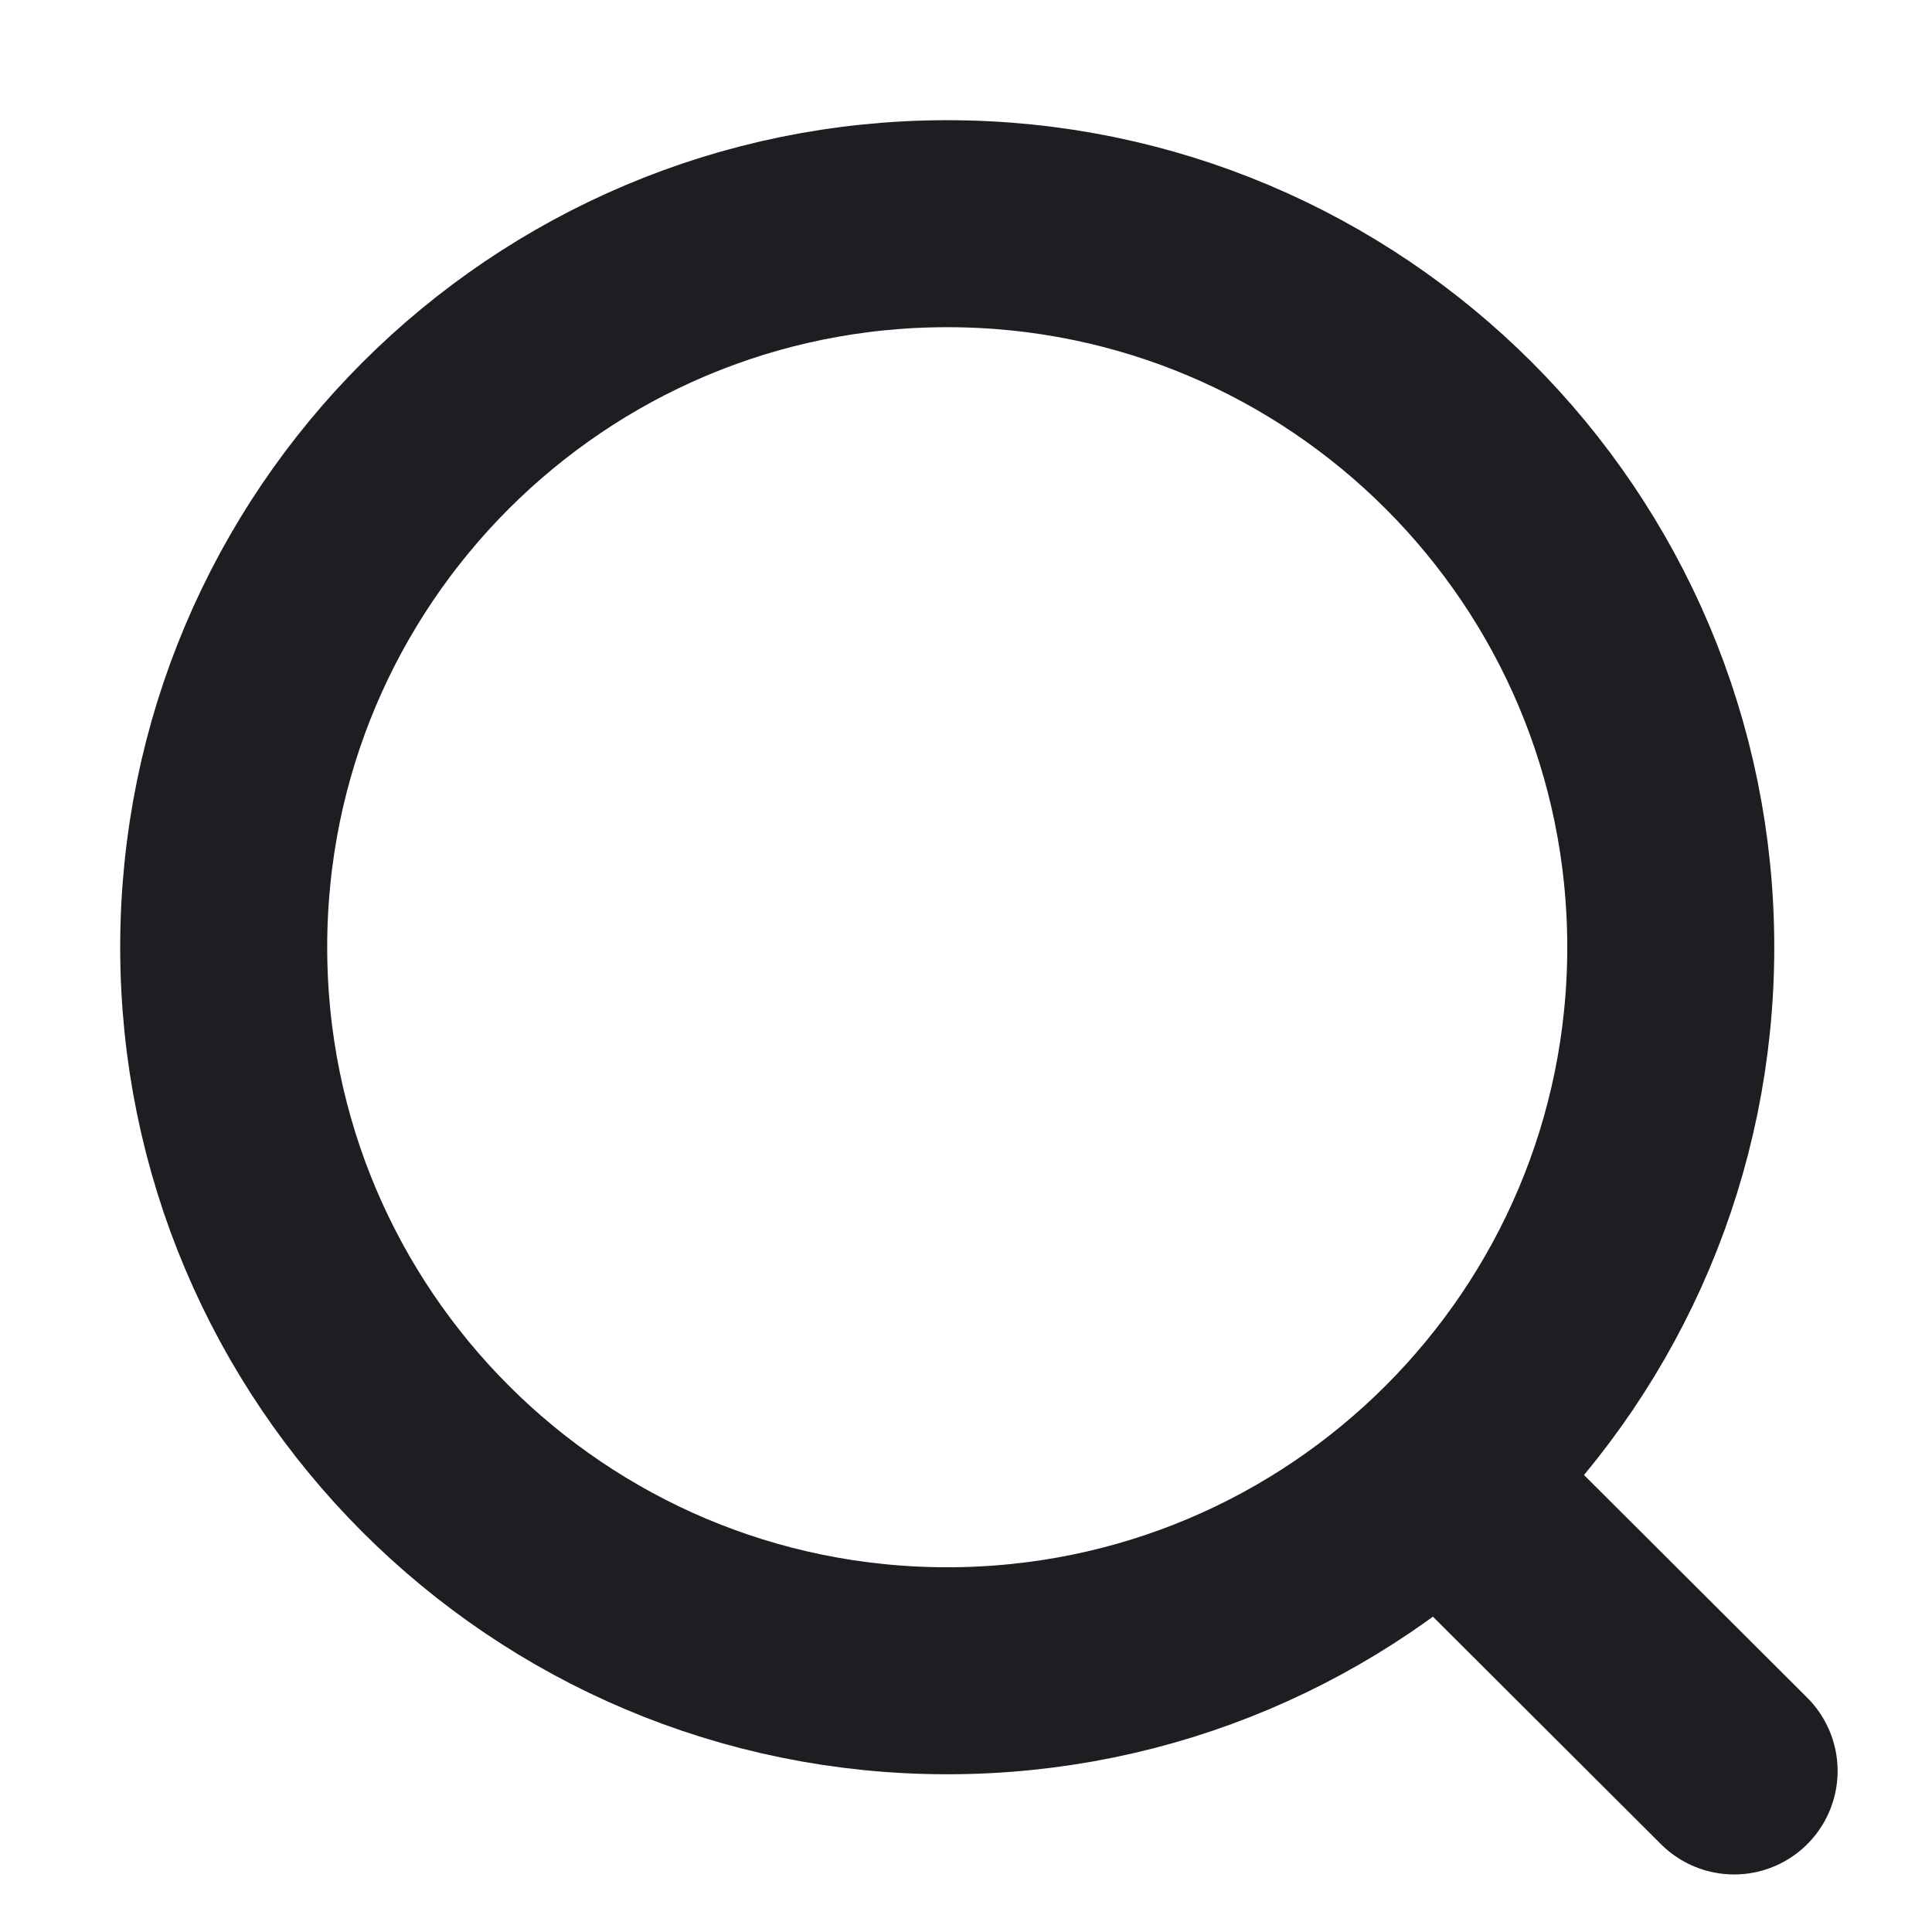
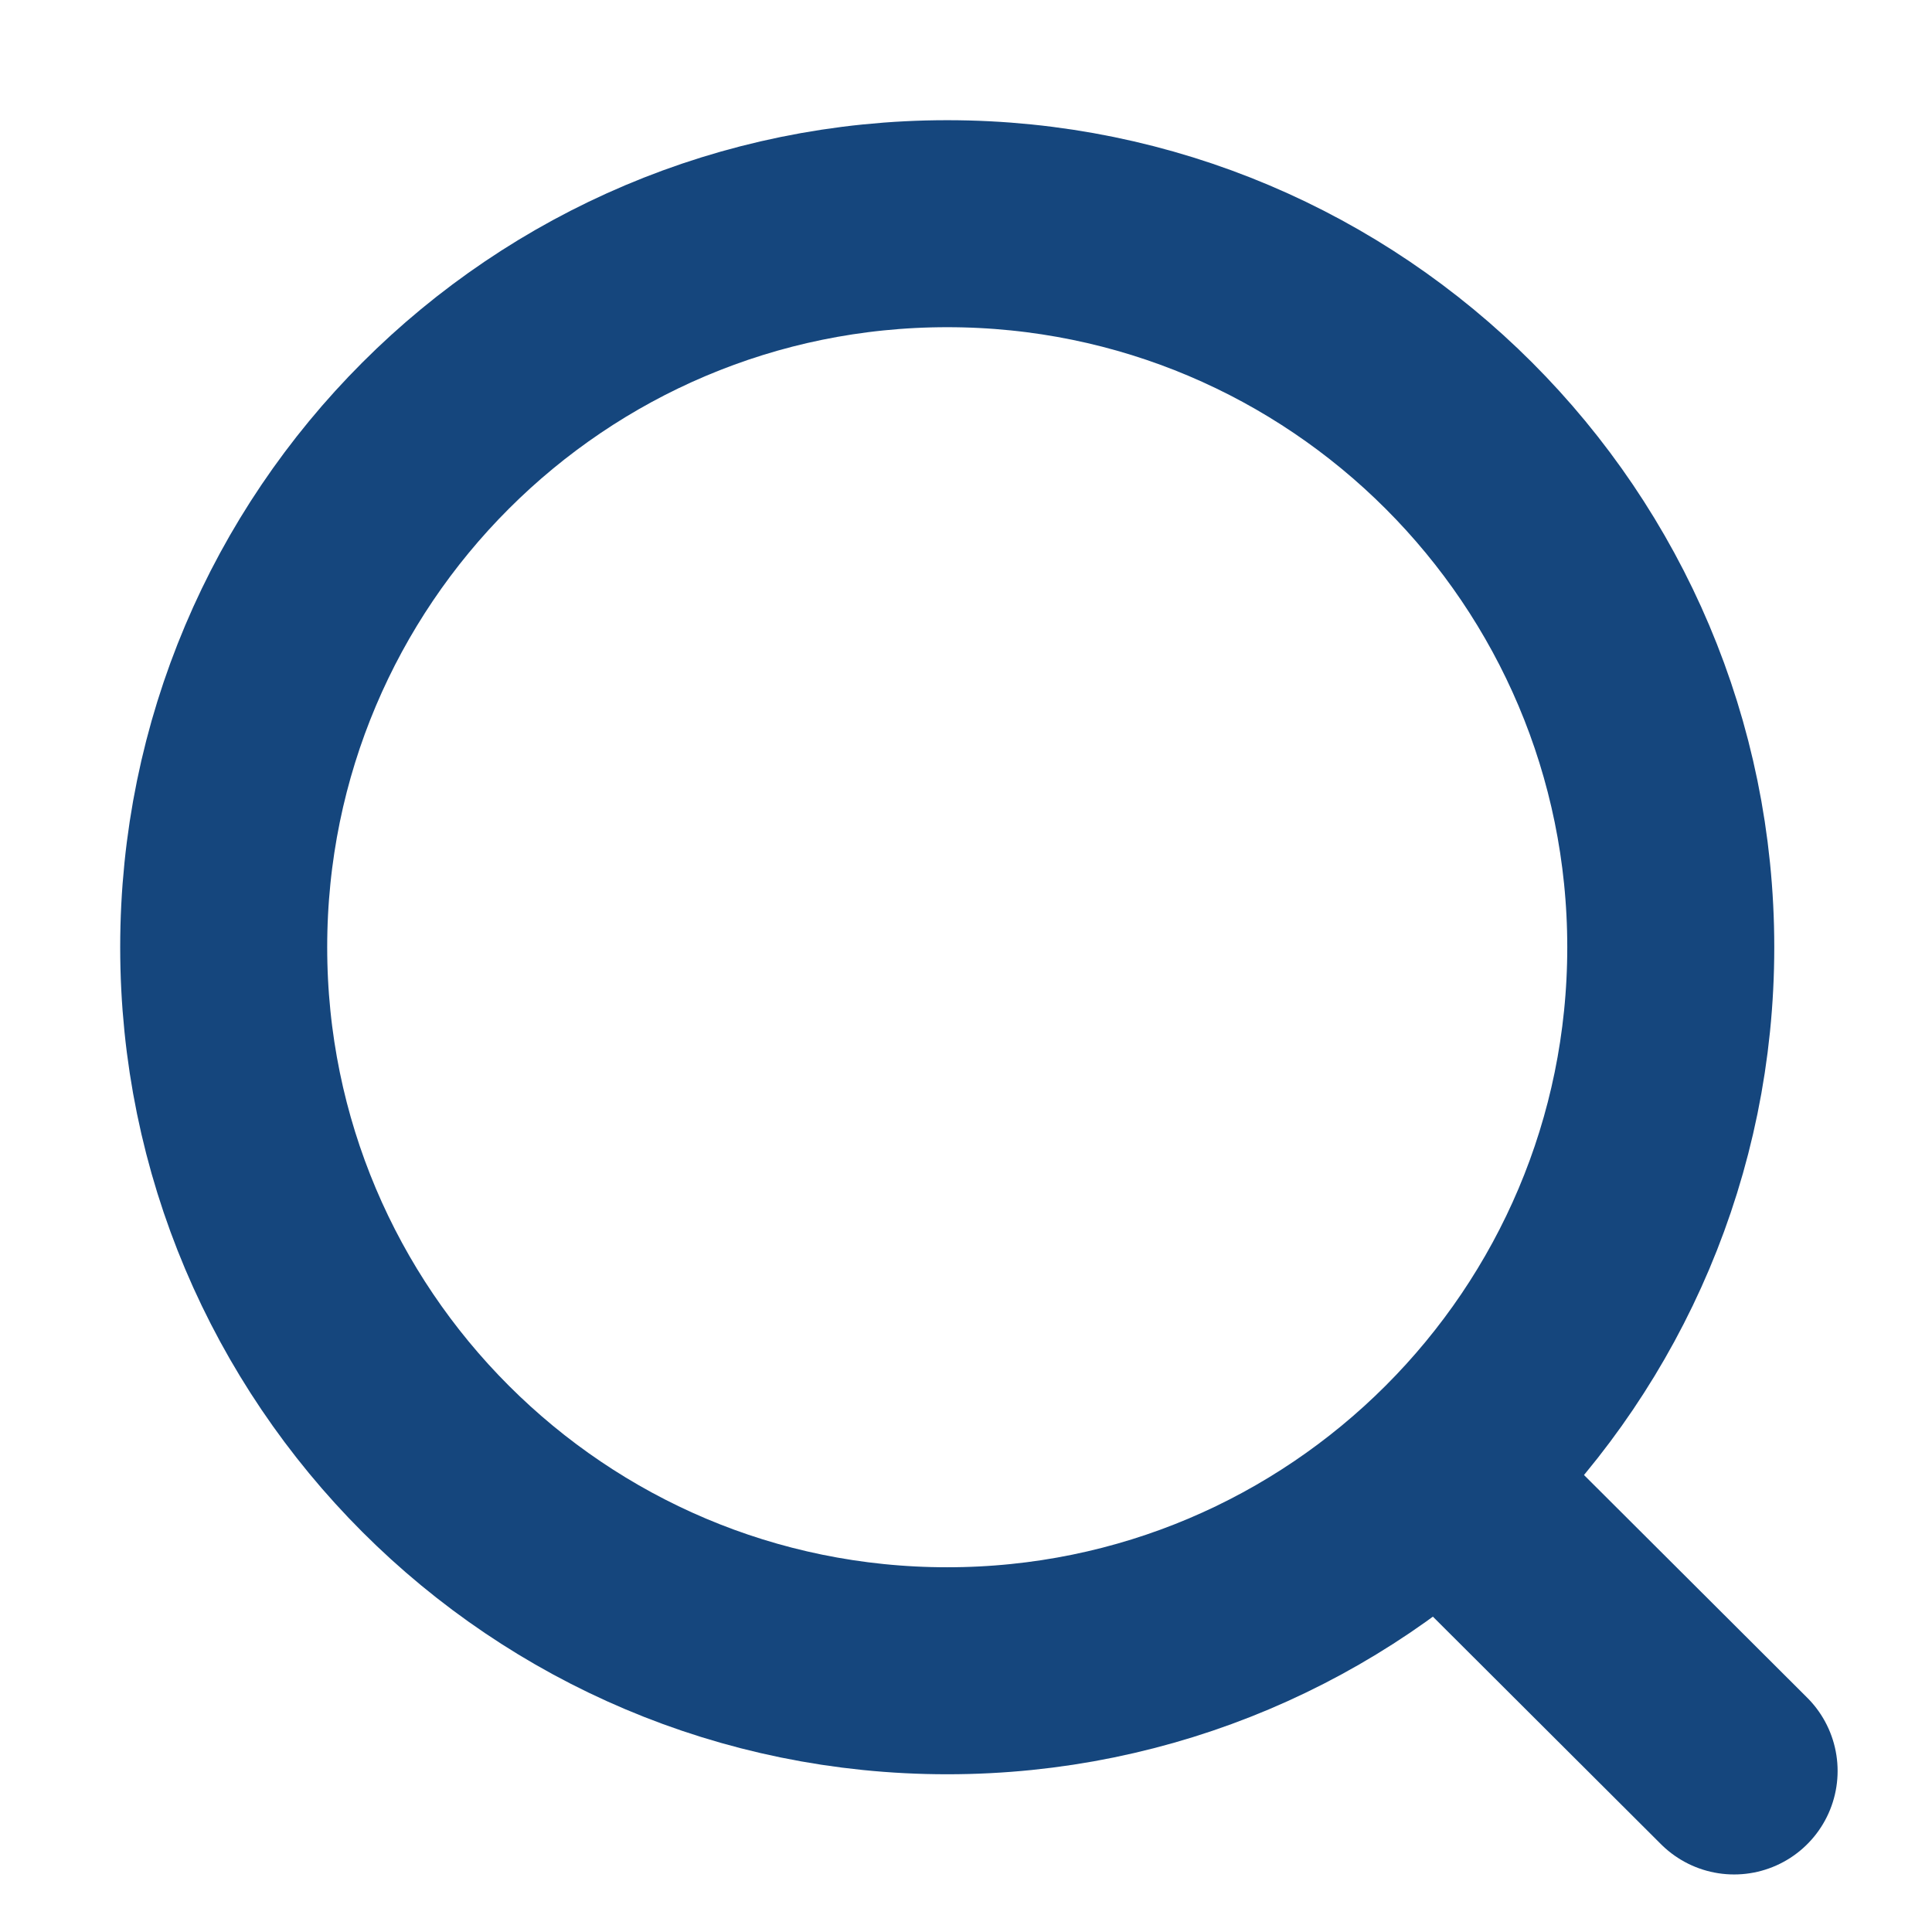
<svg xmlns="http://www.w3.org/2000/svg" width="14" height="14" viewBox="0 0 14 14" fill="none">
-   <circle cx="6.864" cy="6.864" r="5.243" stroke="#1C1E21" stroke-width="1.5" stroke-linecap="round" stroke-linejoin="round" />
-   <path d="M10.511 10.783L12.566 12.833" stroke="#1C1E21" stroke-width="1.5" stroke-linecap="round" stroke-linejoin="round" />
+   <circle cx="6.864" cy="6.864" r="5.243" stroke="#15467D" stroke-width="1.5" stroke-linecap="round" stroke-linejoin="round" />
+   <path d="M10.511 10.783L12.566 12.833" stroke="#15467D" stroke-width="1.5" stroke-linecap="round" stroke-linejoin="round" />
</svg>
